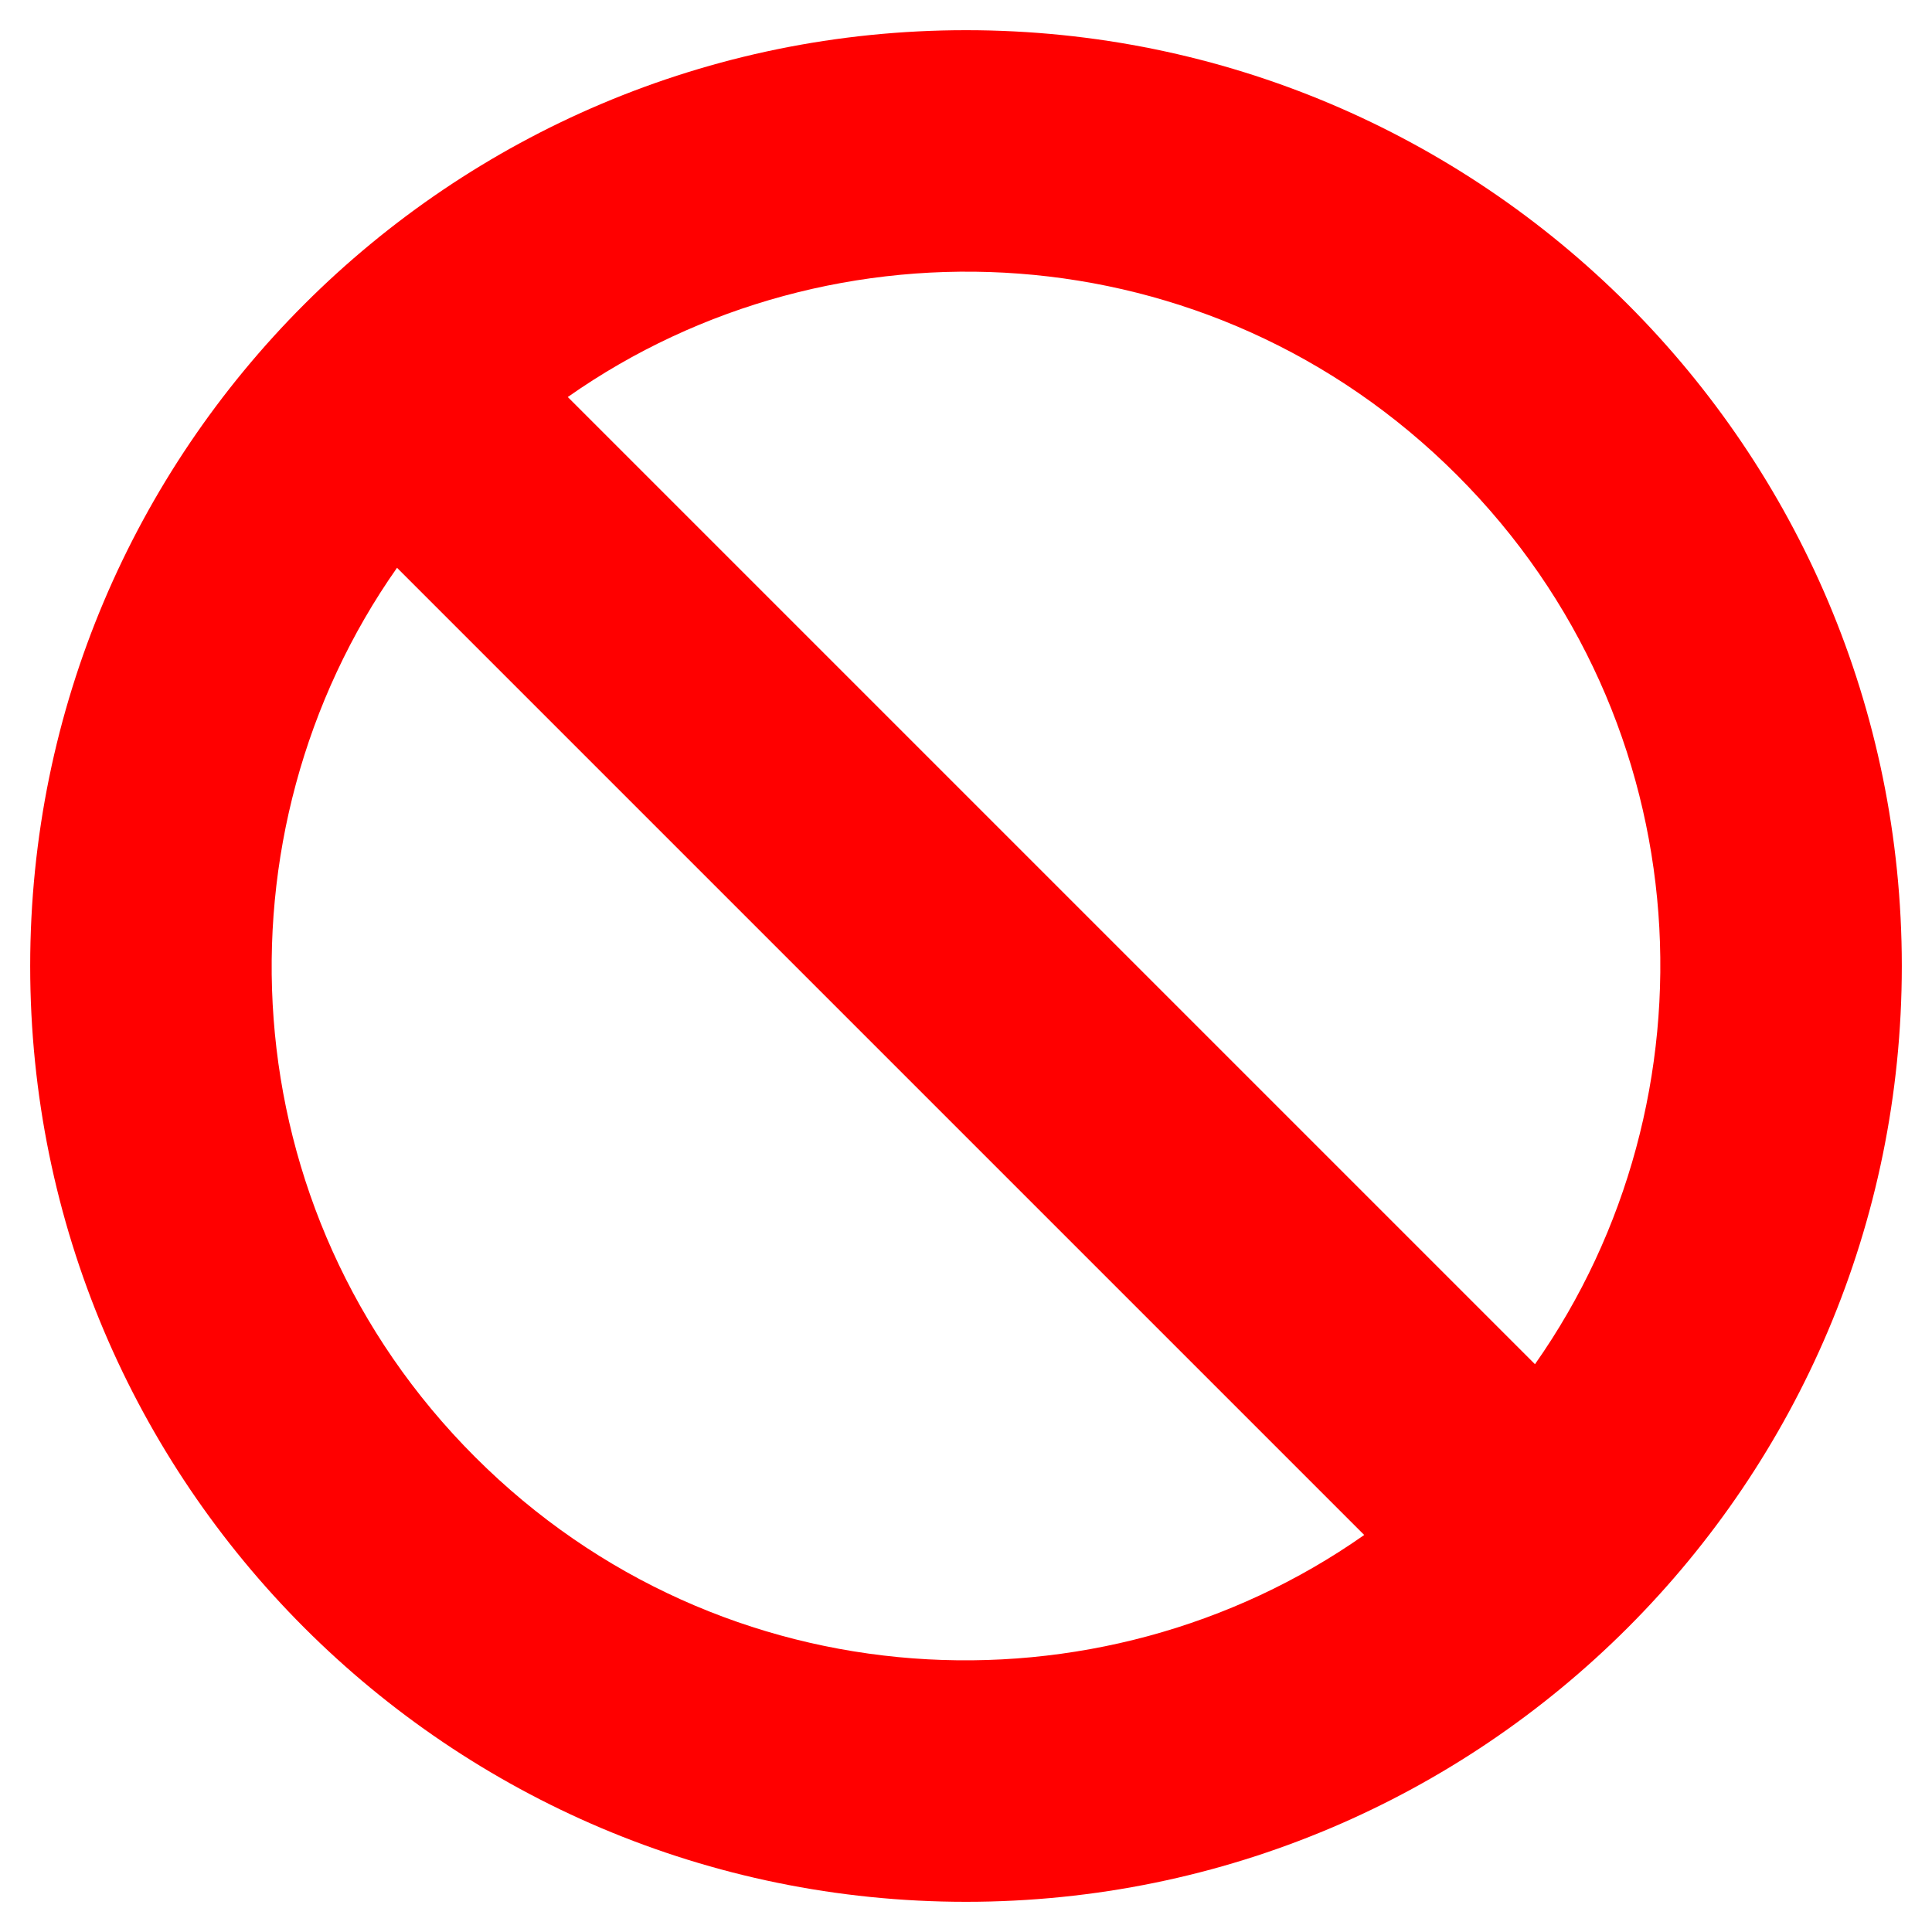
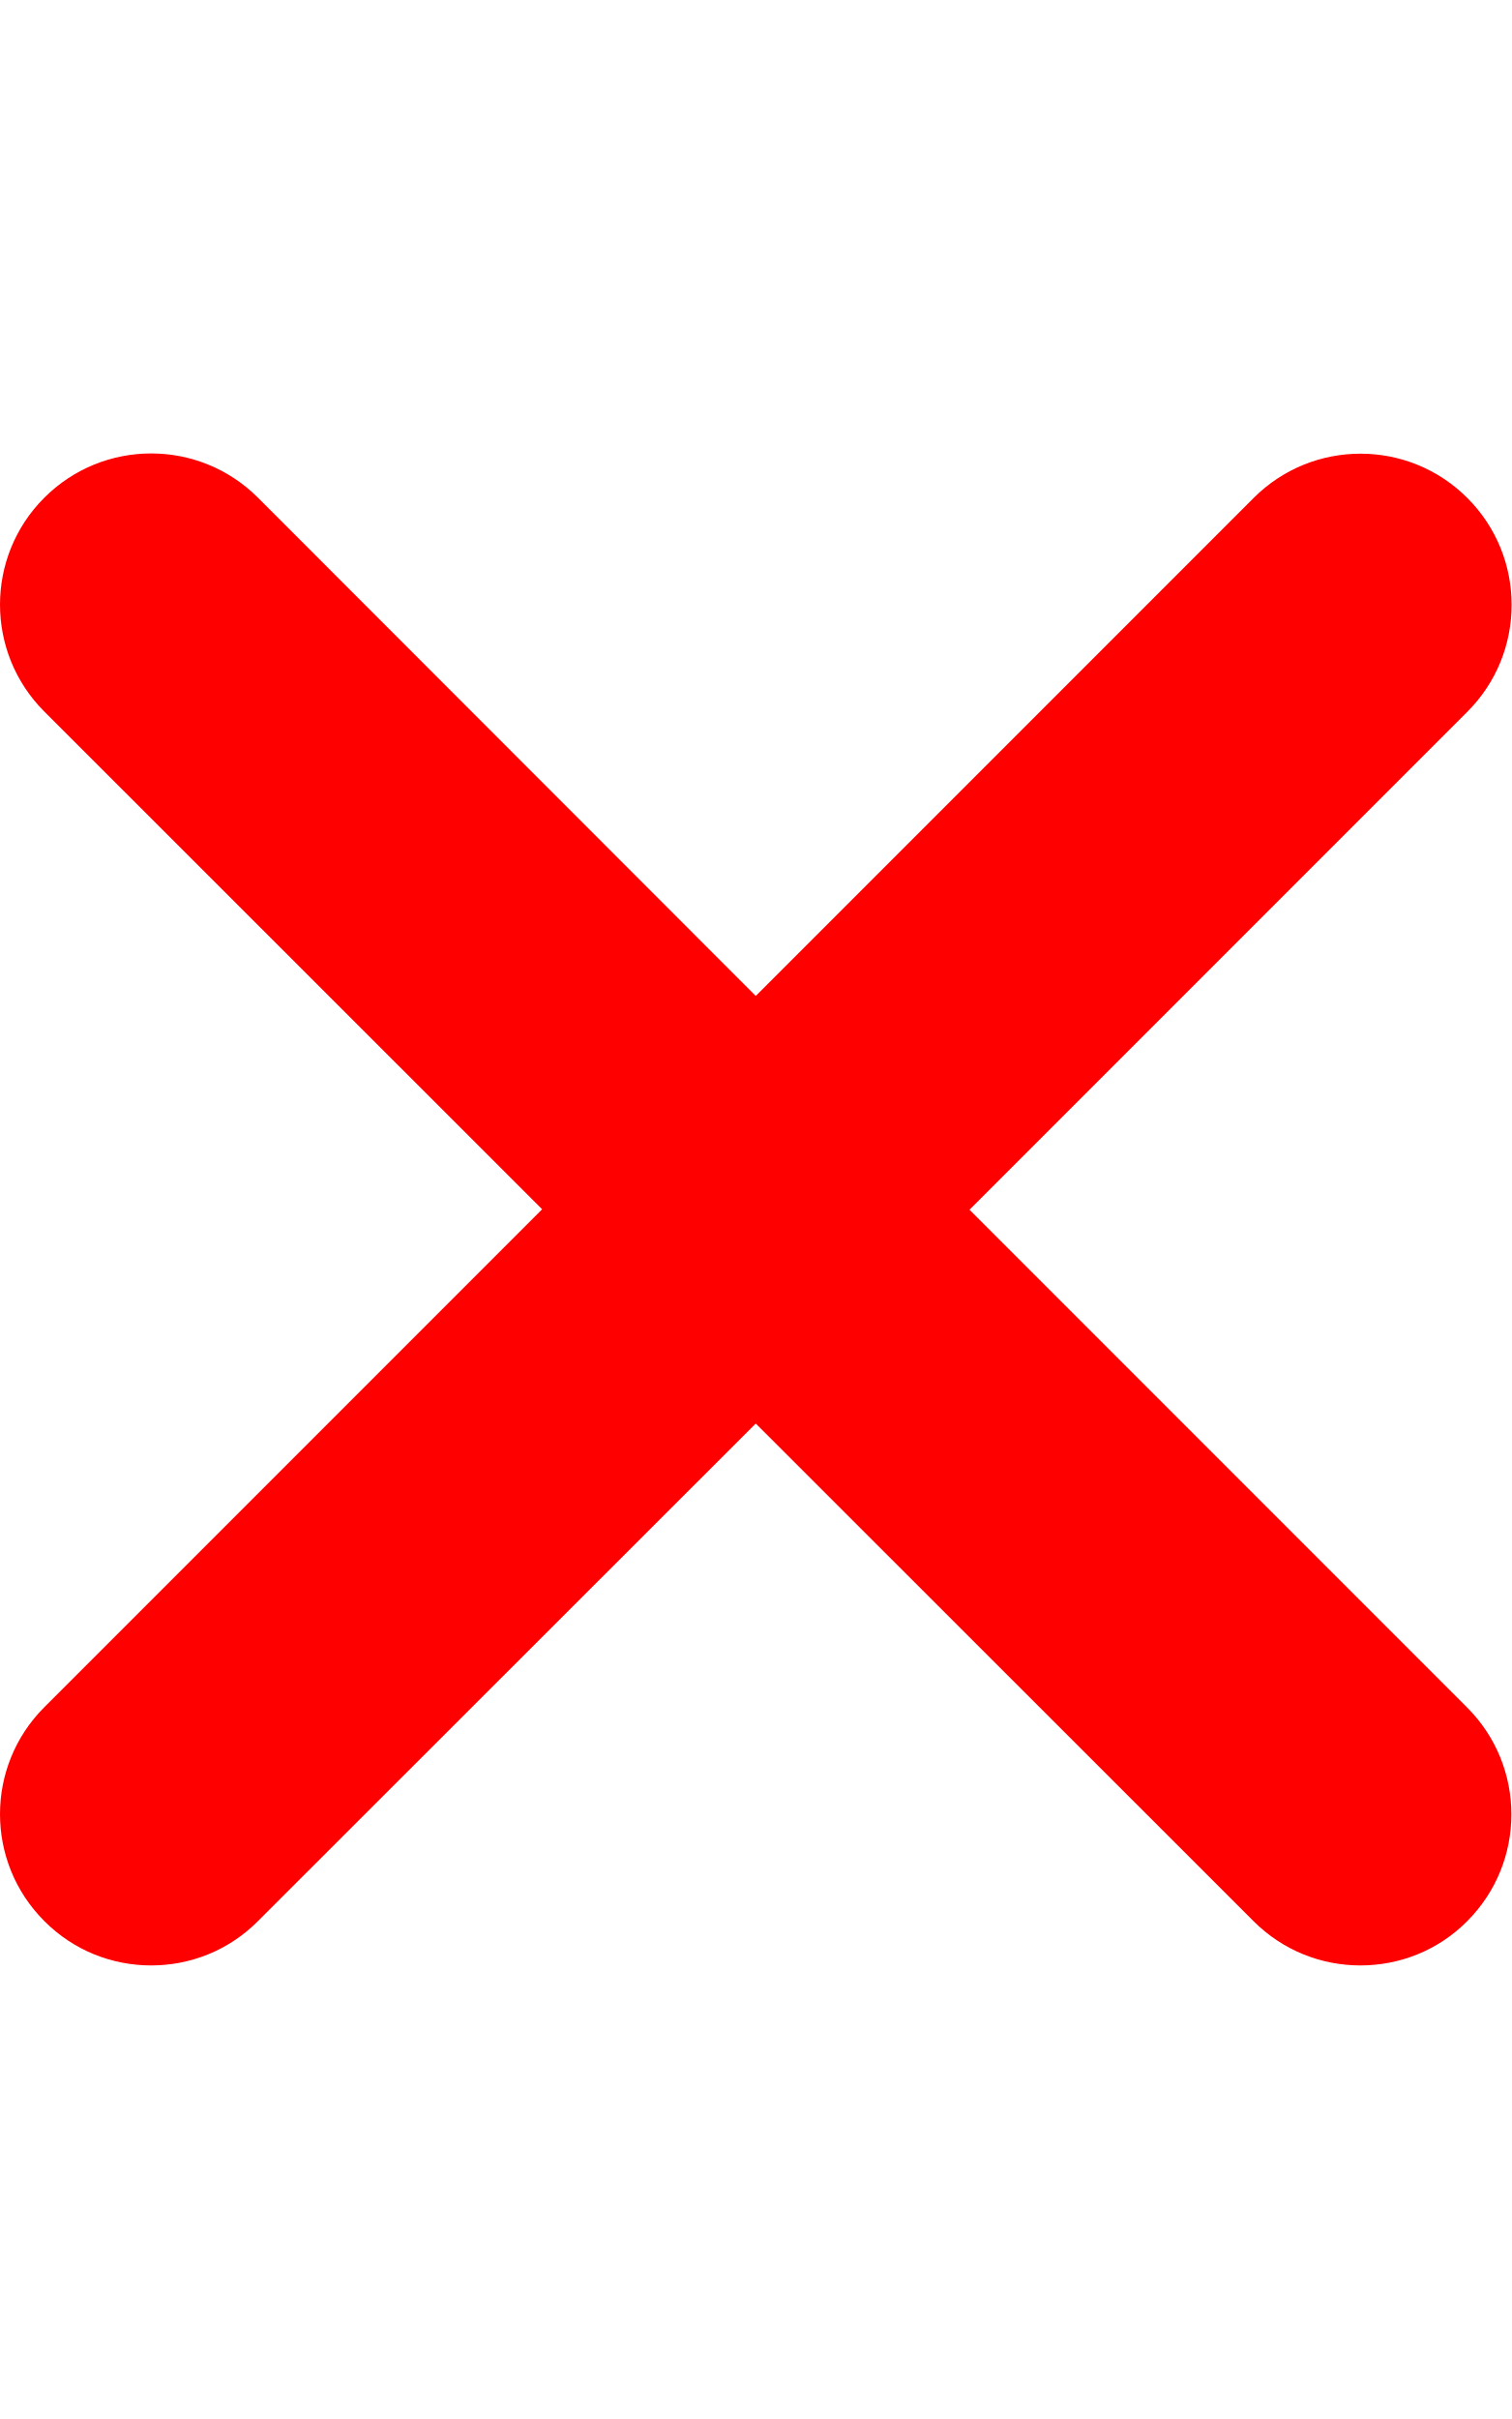
- <svg xmlns="http://www.w3.org/2000/svg" aria-hidden="true" focusable="false" data-prefix="fas" data-icon="ban" class="svg-inline--fa fa-ban fa-w-16" role="img" viewBox="0 0 512 512">
-   <path fill="red" d="M256 8C119.034 8 8 119.033 8 256s111.034 248 248 248 248-111.034 248-248S392.967 8 256 8zm130.108 117.892c65.448 65.448 70 165.481 20.677 235.637L150.47 105.216c70.204-49.356 170.226-44.735 235.638 20.676zM125.892 386.108c-65.448-65.448-70-165.481-20.677-235.637L361.53 406.784c-70.203 49.356-170.226 44.736-235.638-20.676z" />
+ <svg xmlns="http://www.w3.org/2000/svg" viewBox="0 0 320 512">
+   <path fill="red" d="M310.6 361.4c12.5 12.5 12.5 32.75 0 45.25C304.4 412.9 296.2 416 288 416s-16.38-3.125-22.62-9.375L160 301.3L54.63 406.6C48.38 412.9 40.19 416 32 416S15.63 412.9 9.375 406.6c-12.5-12.5-12.5-32.75 0-45.25l105.4-105.4L9.375 150.6c-12.5-12.5-12.5-32.75 0-45.25s32.75-12.5 45.25 0L160 210.8l105.4-105.4c12.5-12.5 32.75-12.5 45.25 0s12.5 32.75 0 45.25l-105.4 105.4L310.6 361.4z" />
</svg>
